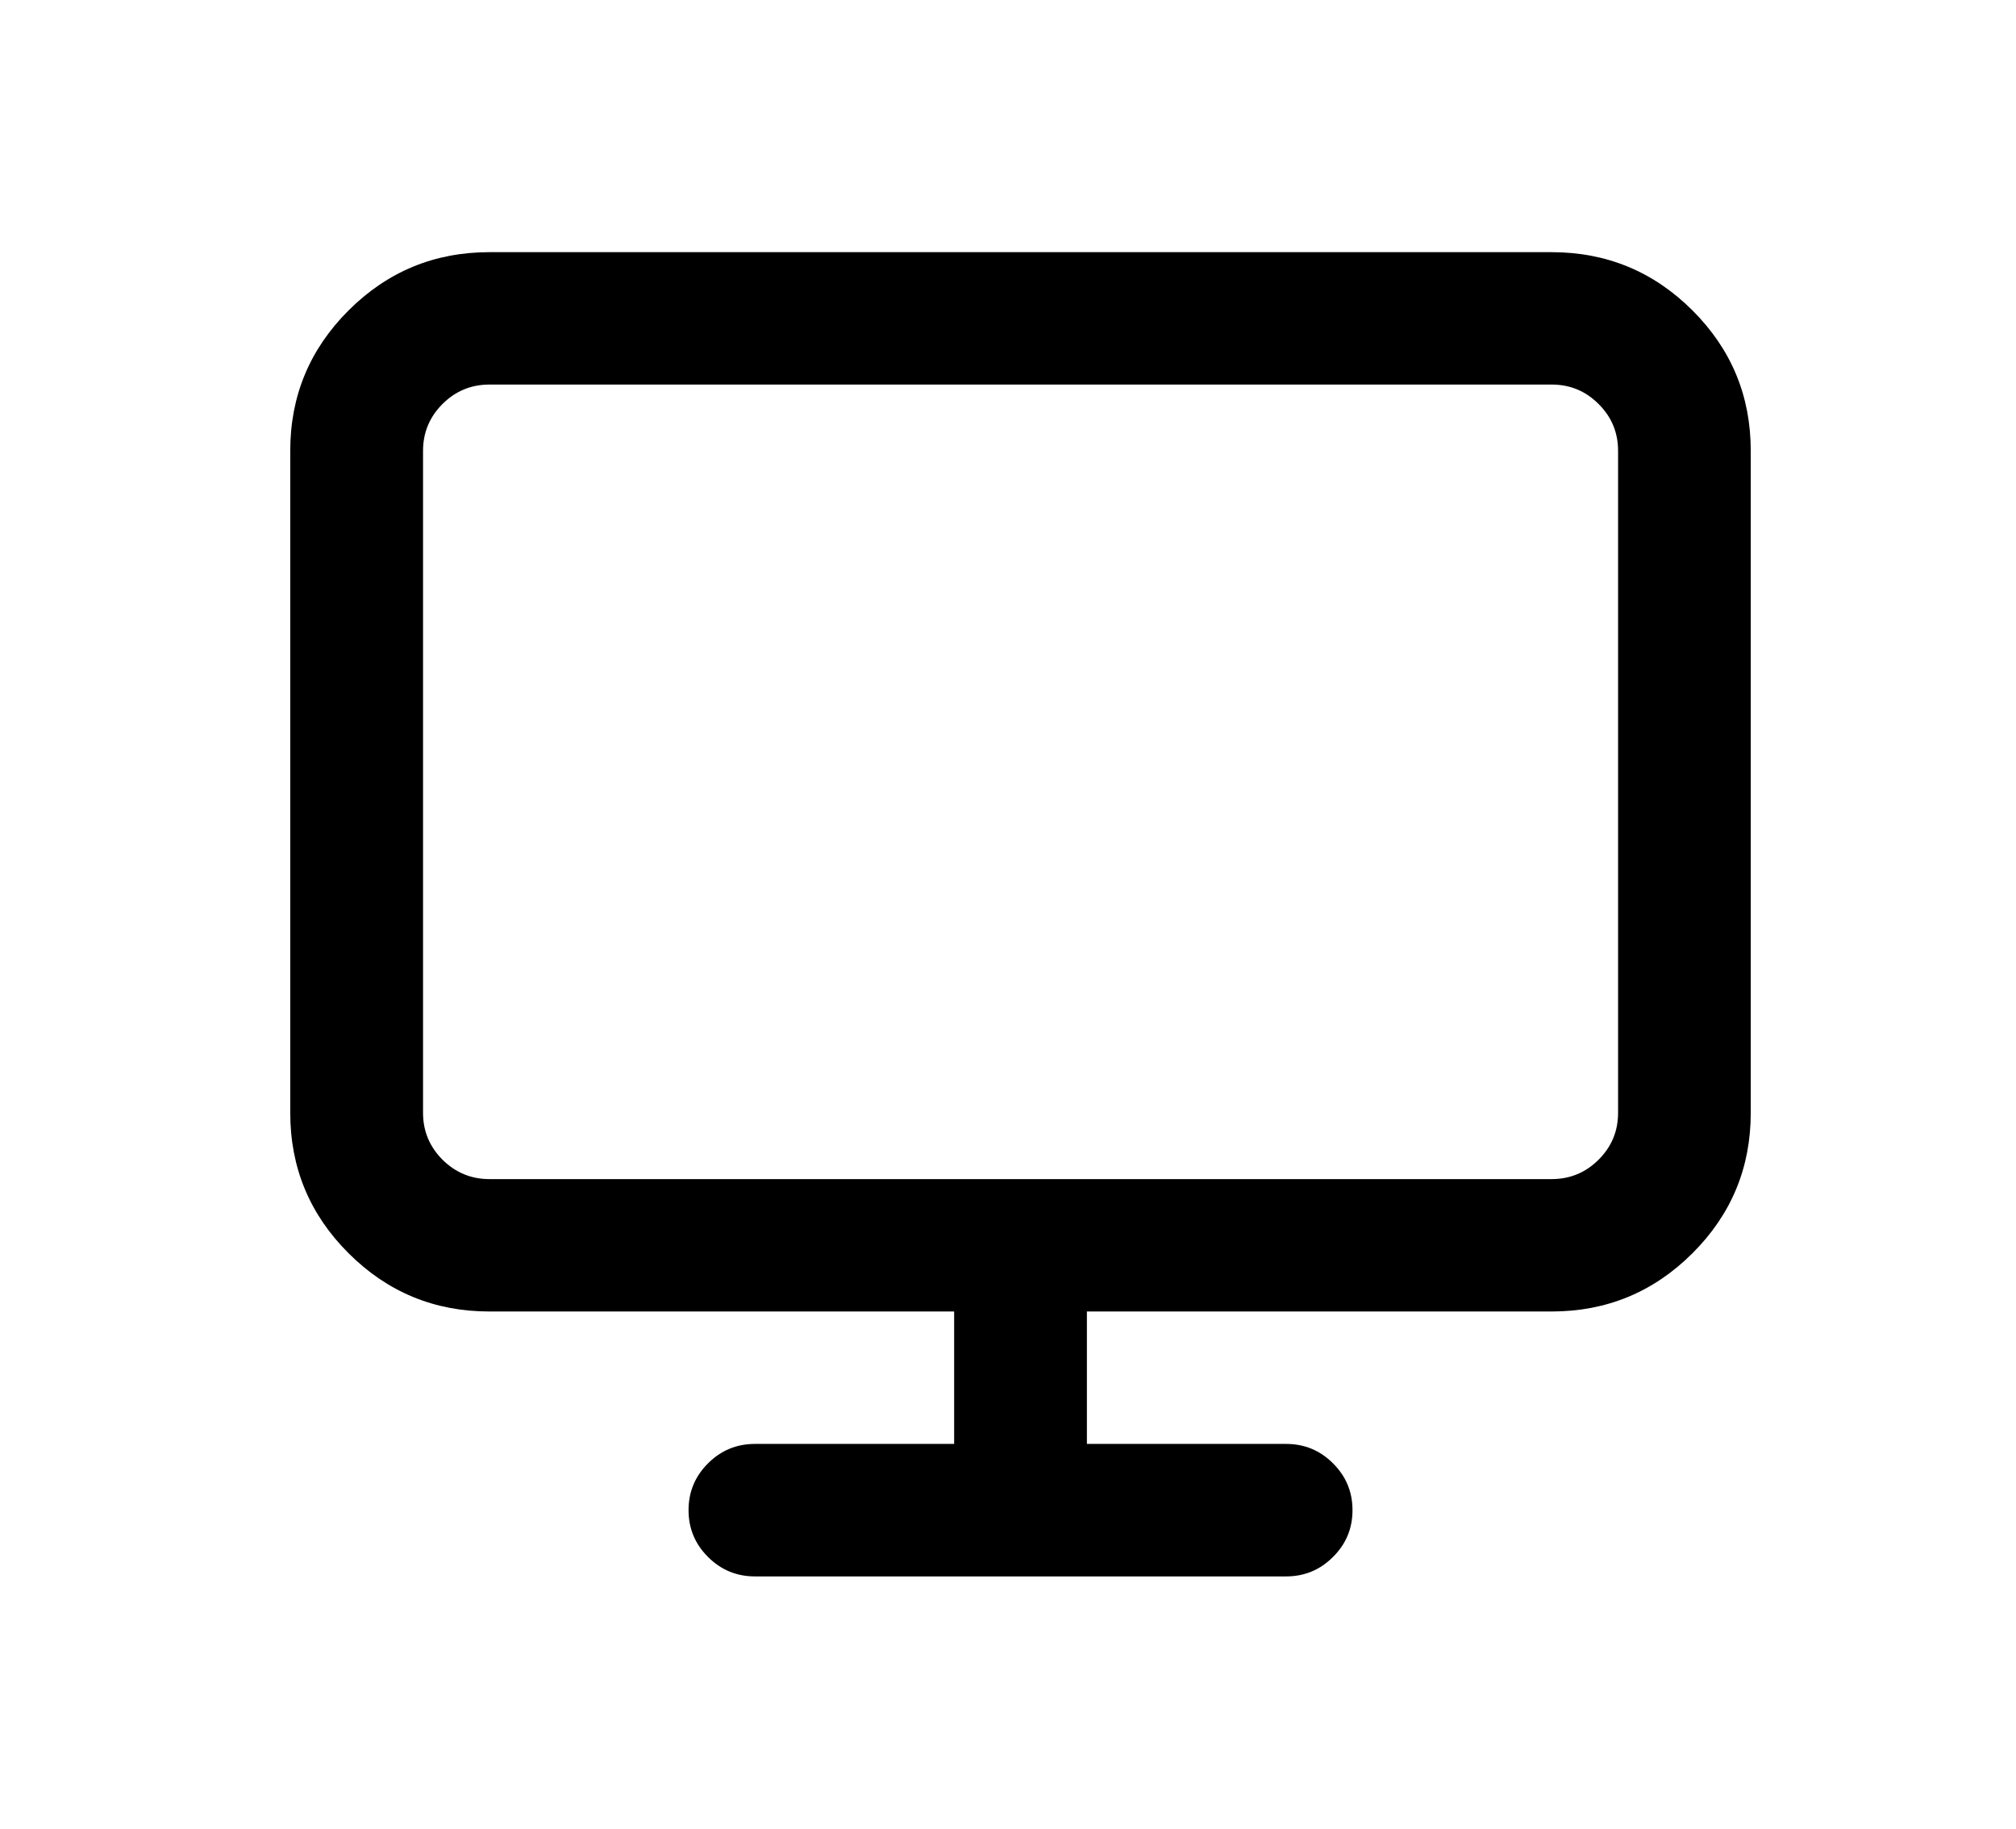
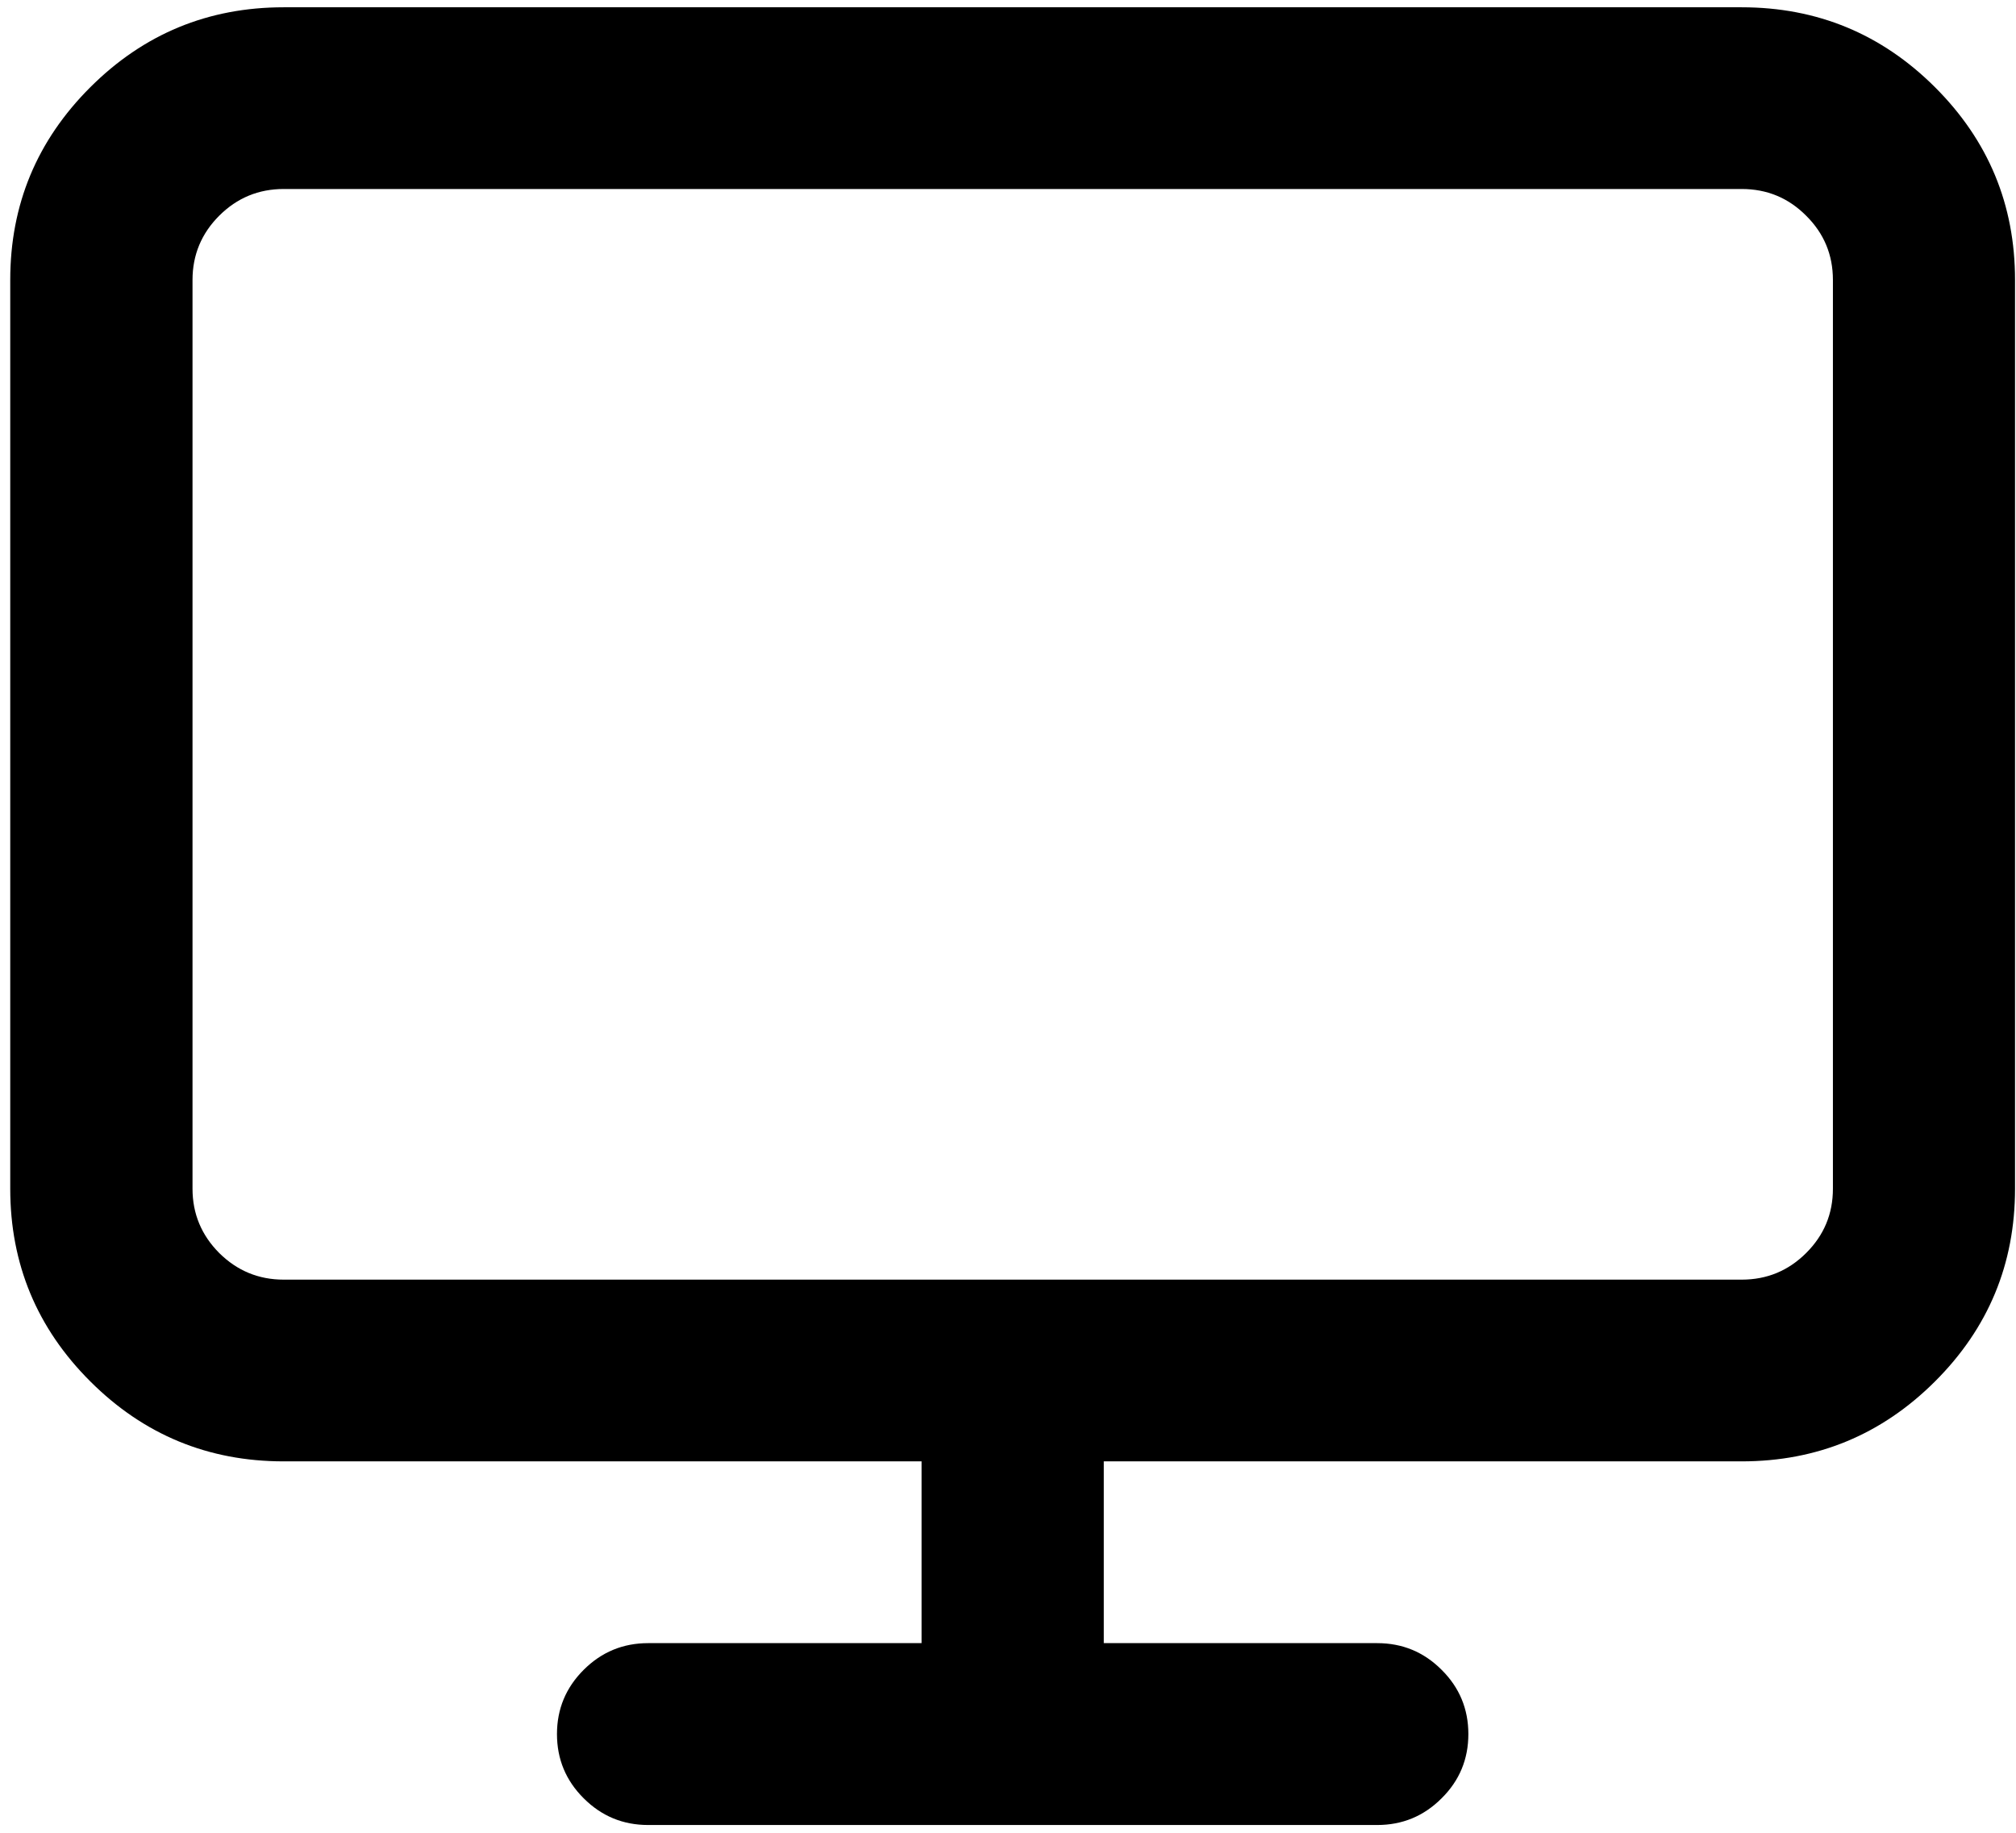
- <svg xmlns="http://www.w3.org/2000/svg" t="1793518100365" class="icon" viewBox="0 0 1129 1024" version="1.1" p-id="18048" width="220.508" height="200">
+ <svg xmlns="http://www.w3.org/2000/svg" t="1793518100365" class="icon" viewBox="158.367 138.24 822.484 747.52" version="1.1" p-id="18048" width="822.484" height="747.52">
  <path d="M868.952 215.347H274.113c-10.267 0-19.003 3.615-26.309 10.889-7.225 7.23-10.895 15.977-10.895 26.206v370.759c0 10.24 3.67 18.954 10.895 26.228 7.307 7.225 16.042 10.862 26.309 10.862h594.839c10.284 0 19.041-3.637 26.282-10.862 7.301-7.274 10.922-15.987 10.922-26.228V252.442c0-10.229-3.621-18.976-10.927-26.206-7.236-7.274-15.993-10.889-26.277-10.889M274.091 141.211h594.839c30.775 0 57.074 10.867 78.863 32.596 21.789 21.74 32.662 47.919 32.662 78.628v370.764c0 30.688-10.873 56.916-32.662 78.634-21.789 21.729-48.088 32.596-78.863 32.596H608.687v74.157h111.547c10.262 0 19.03 3.615 26.282 10.889 7.29 7.225 10.911 15.977 10.911 26.206 0 10.24-3.621 18.986-10.916 26.2-7.252 7.285-16.015 10.9-26.277 10.9H422.804c-10.278 0-19.019-3.615-26.309-10.9-7.252-7.214-10.895-15.96-10.895-26.2 0-10.235 3.648-18.976 10.895-26.206 7.29-7.274 16.031-10.889 26.309-10.889h111.536v-74.157H274.091c-30.797 0-57.09-10.867-78.863-32.596C173.439 680.116 162.545 653.888 162.545 623.2V252.442C162.545 221.726 173.439 195.548 195.228 173.808 217.007 152.079 243.294 141.211 274.091 141.211" p-id="18049" fill="#000000" />
</svg>
